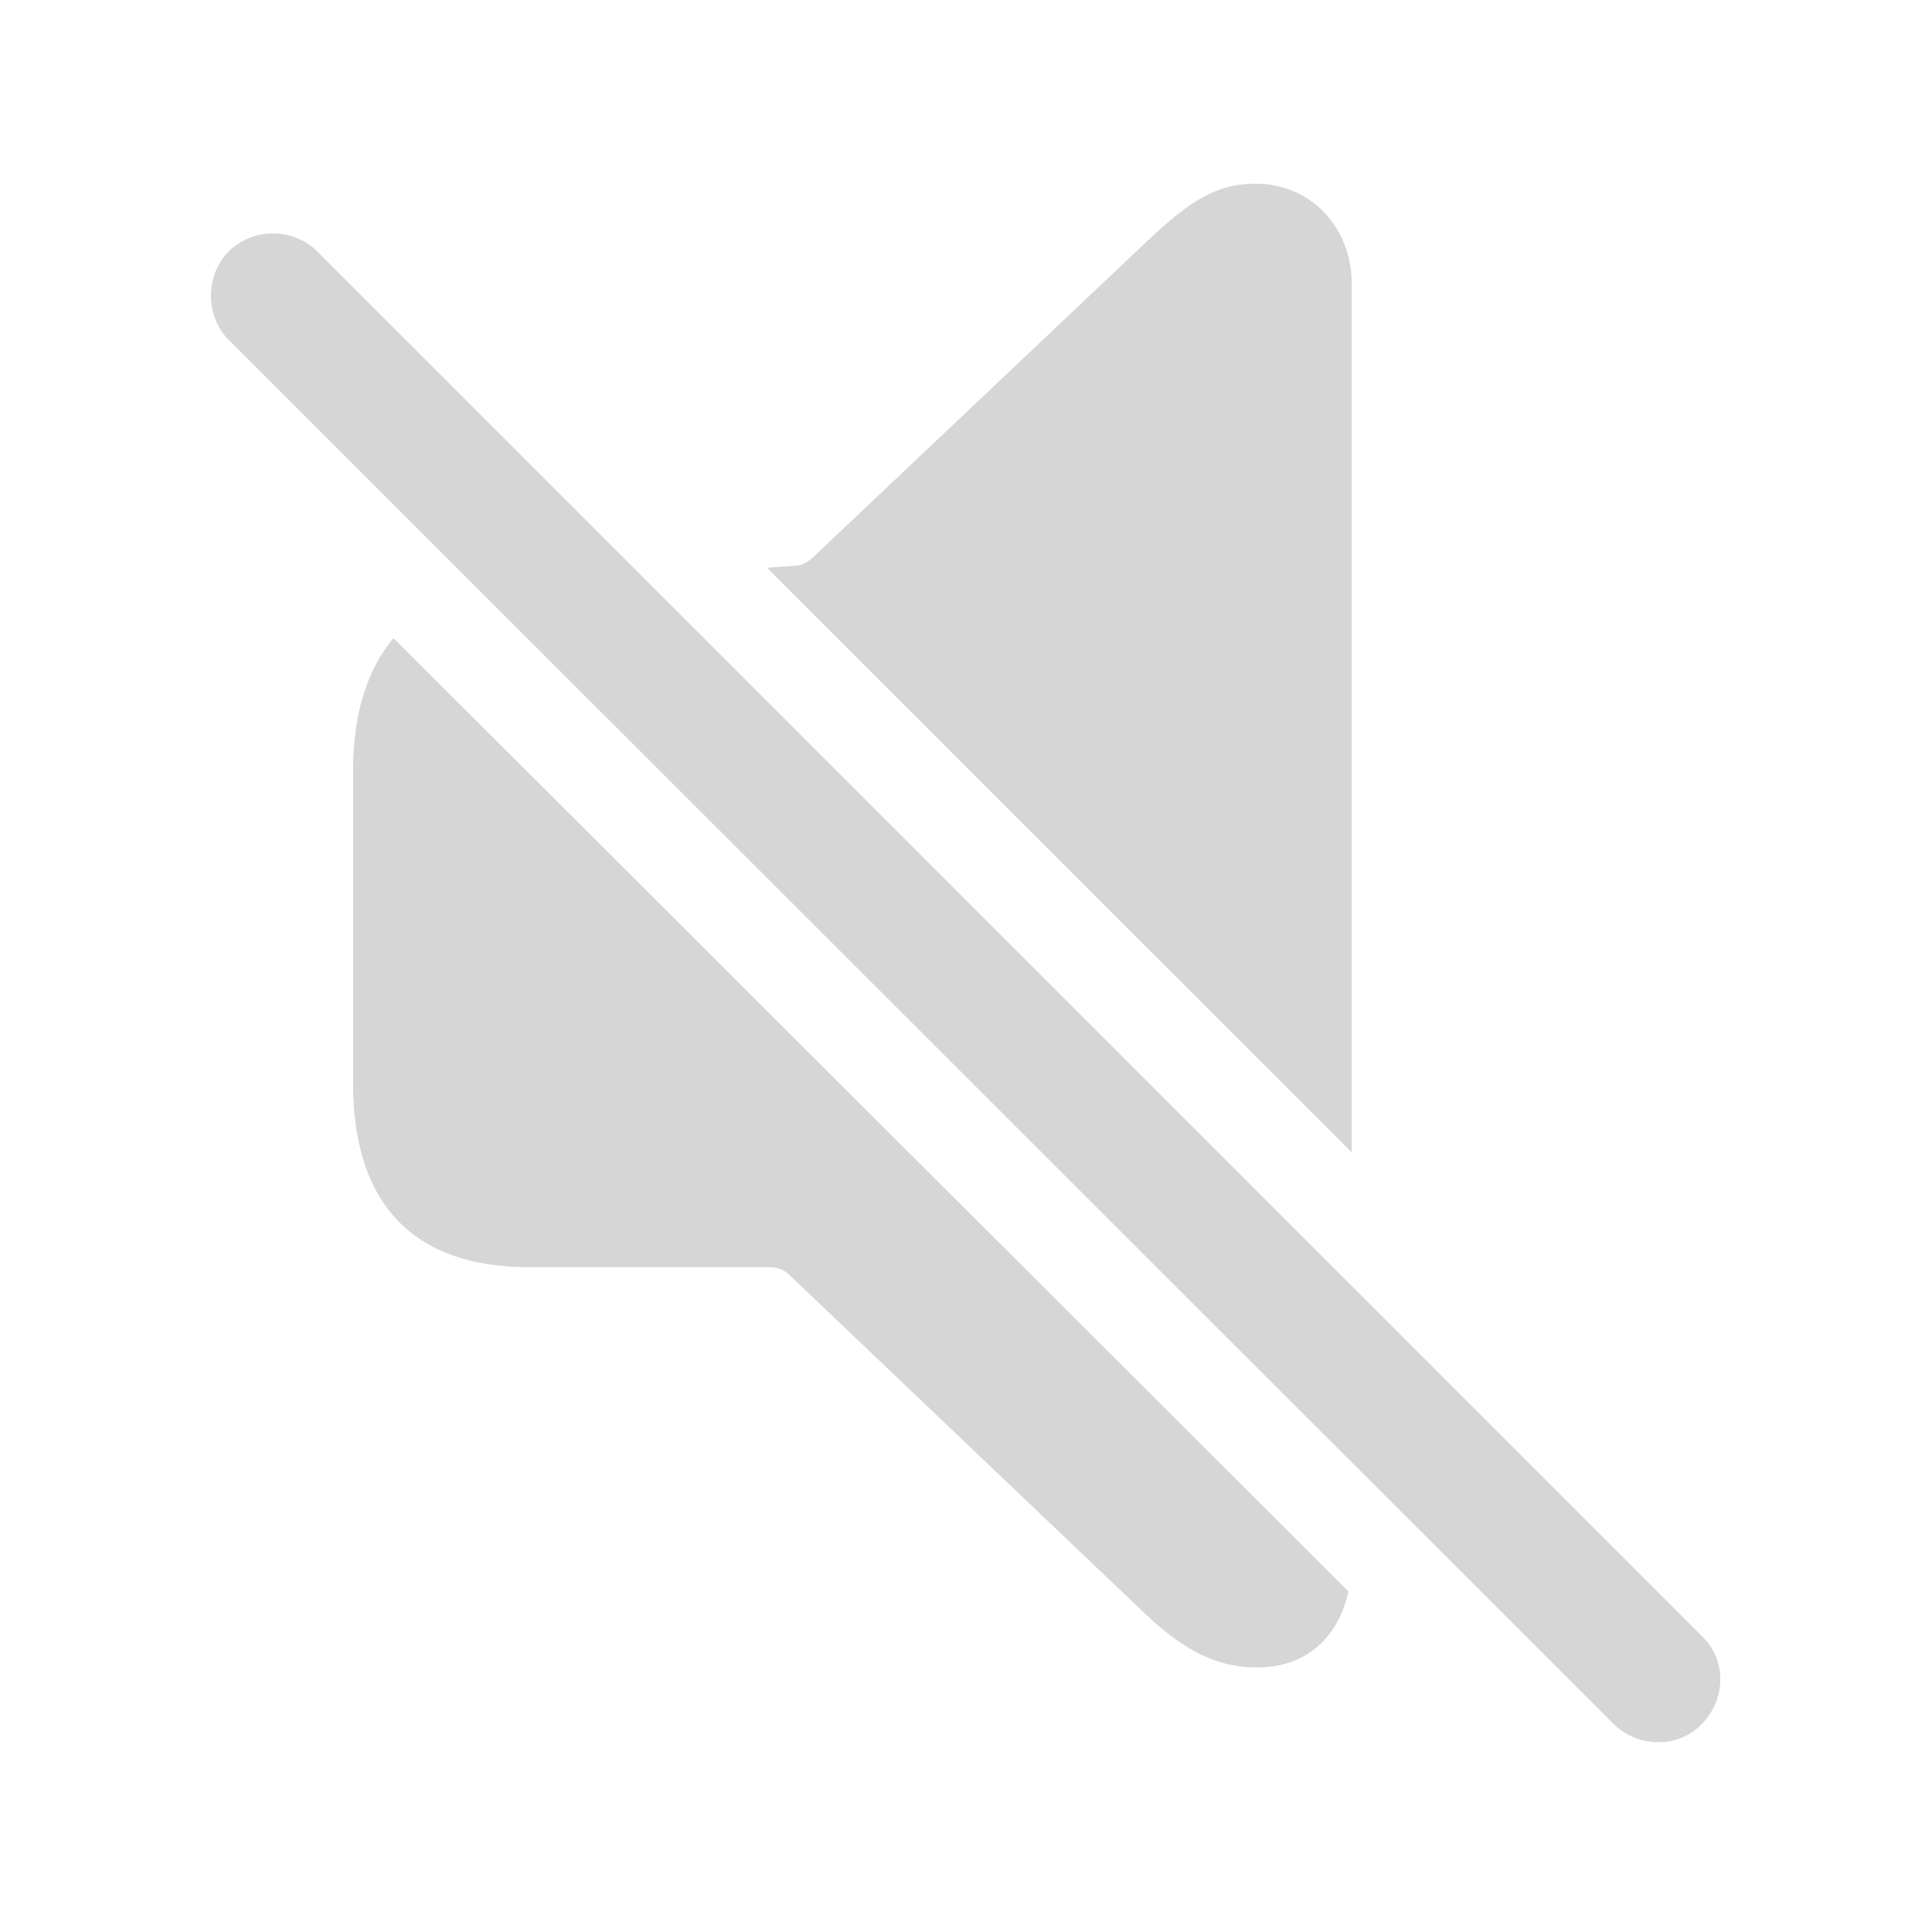
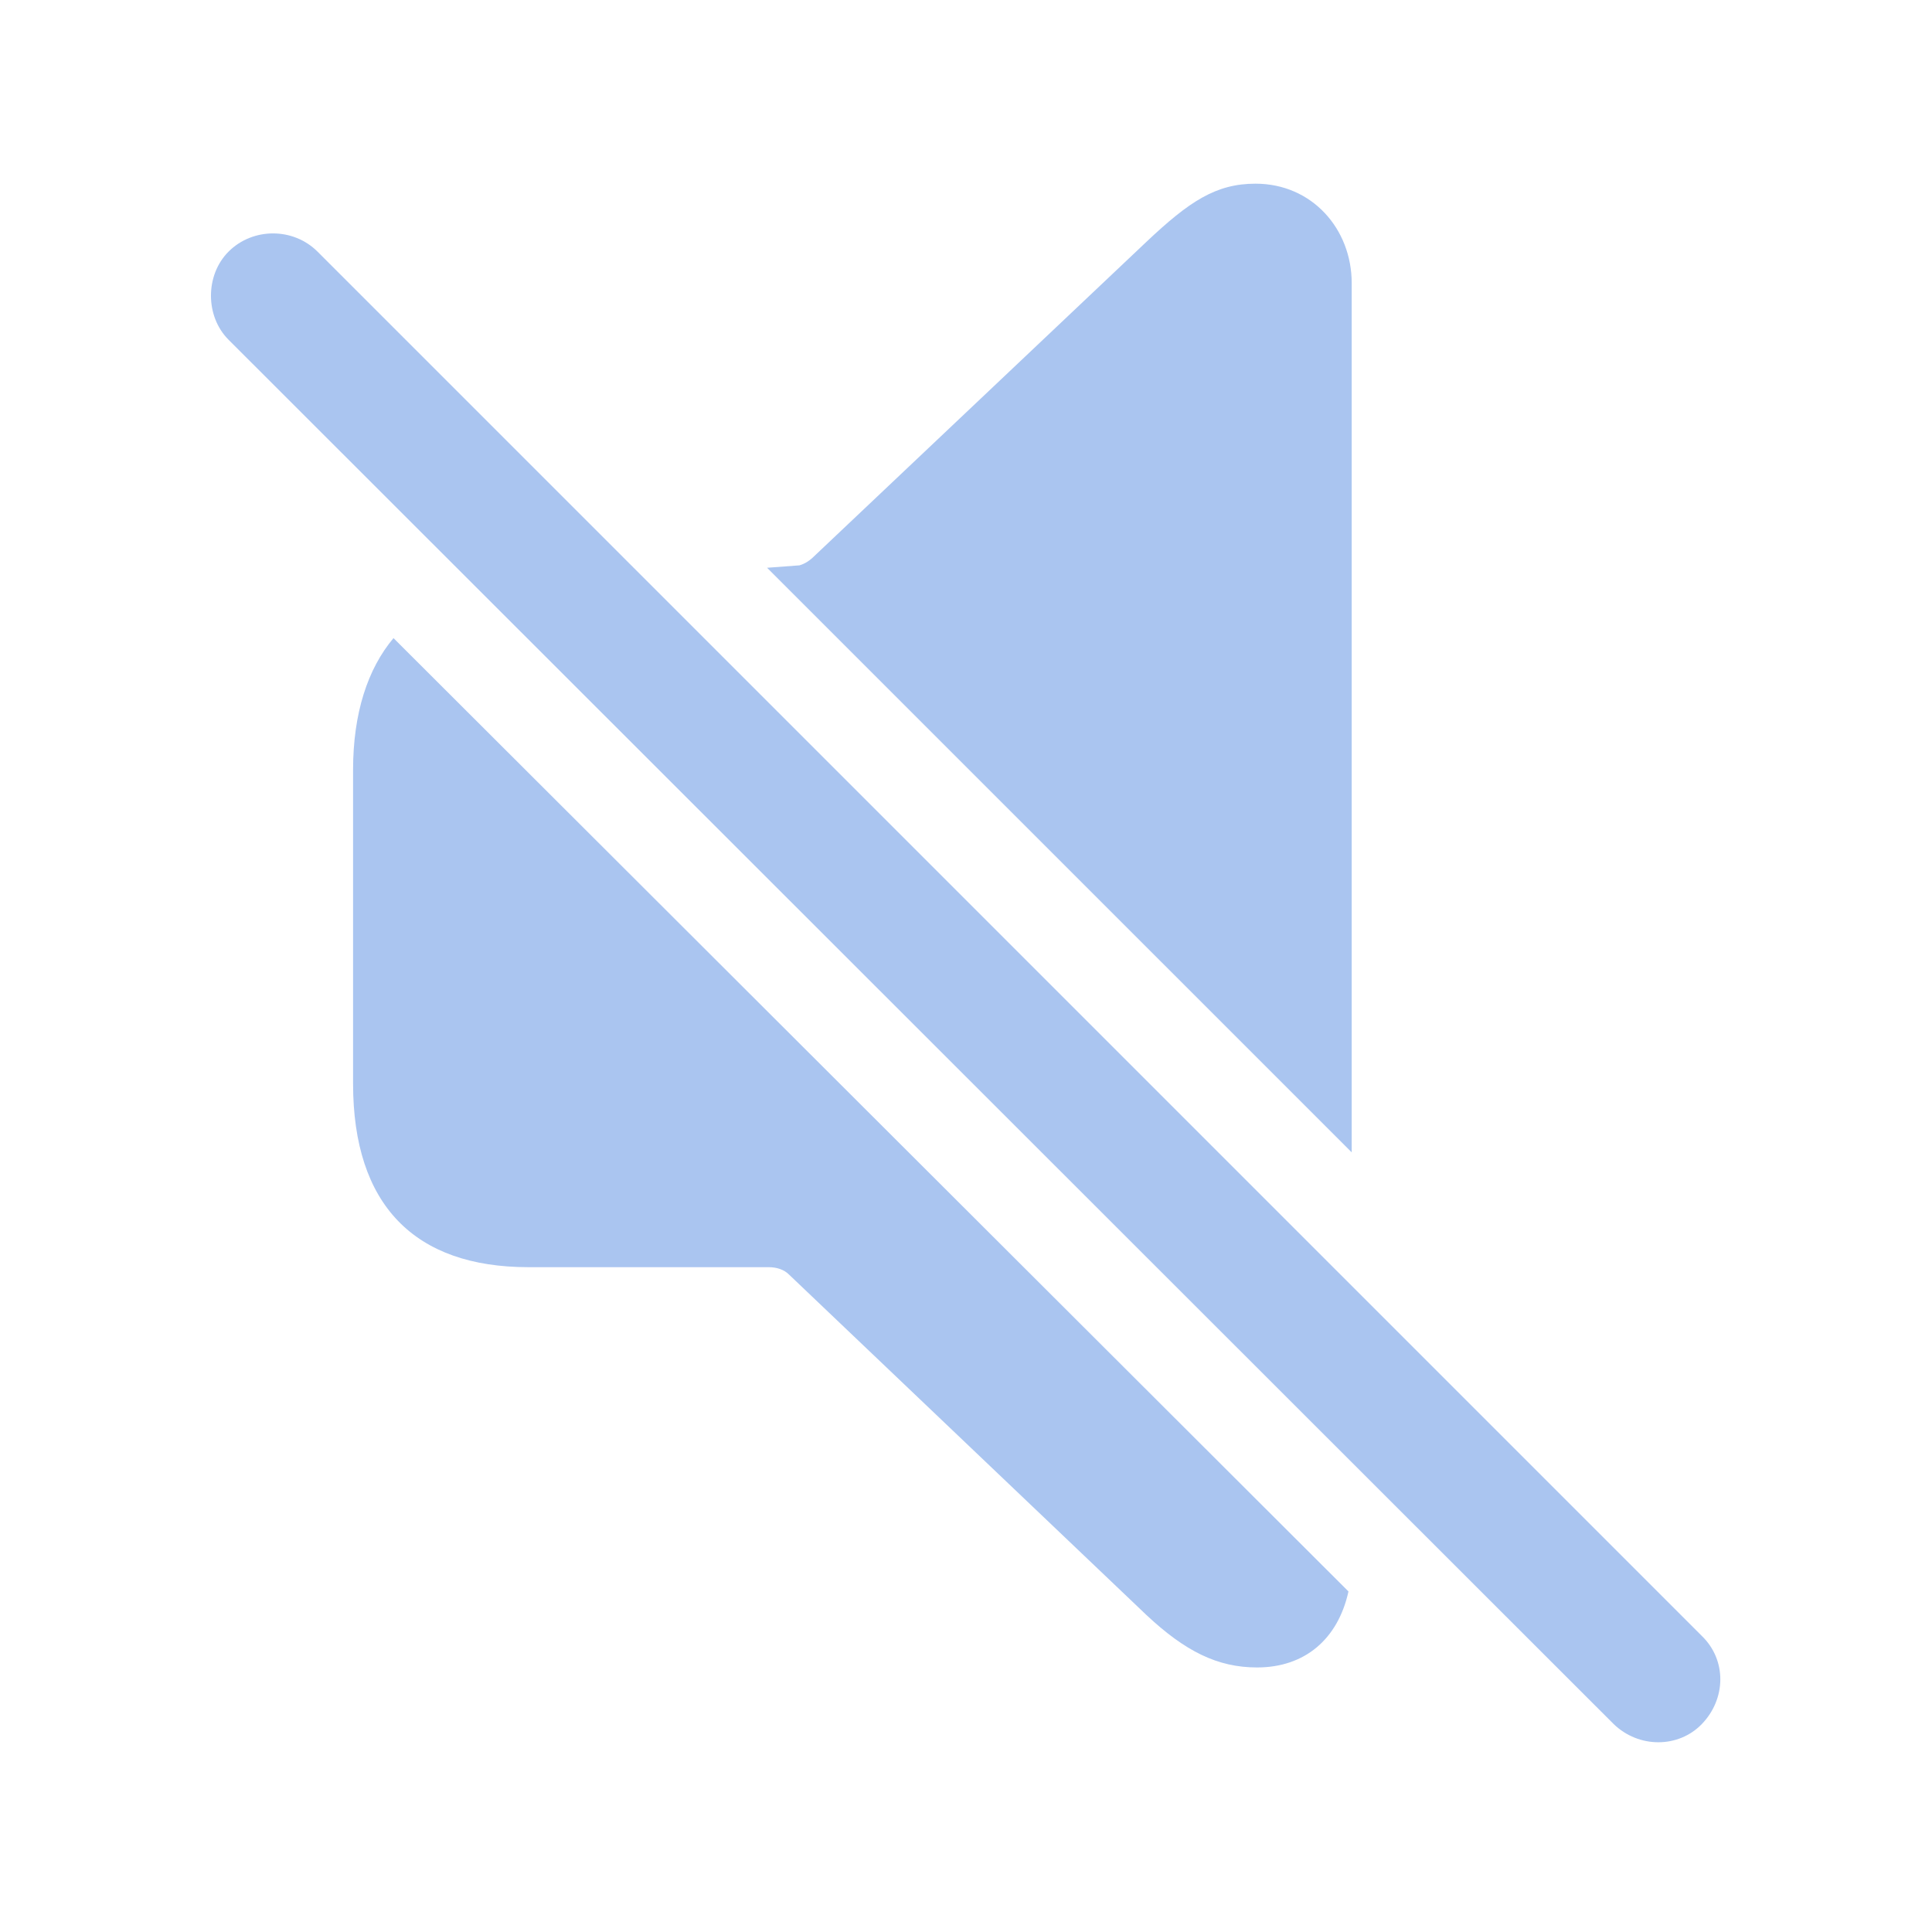
- <svg fill="#D6D6D6" width="120px" height="120px" viewBox="0 0 56 56">
+ <svg fill="#AAC5F0" width="120px" height="120px" viewBox="0 0 56 56">
  <path d="M 39.18 33.402 L 39.18 8.207 C 39.18 6.637 38.031 5.324 36.391 5.324 C 35.242 5.324 34.469 5.84 33.227 7.012 L 23.617 16.105 C 23.477 16.246 23.336 16.34 23.172 16.387 L 22.234 16.457 Z M 46.773 49.973 C 47.5 50.676 48.648 50.676 49.328 49.973 C 50.031 49.246 50.055 48.121 49.328 47.418 L 9.203 7.293 C 8.5 6.59 7.328 6.59 6.625 7.293 C 5.945 7.973 5.945 9.168 6.625 9.848 Z M 36.437 48.332 C 37.82 48.332 38.781 47.512 39.086 46.129 L 11.406 18.496 C 10.656 19.387 10.234 20.676 10.234 22.316 L 10.234 31.41 C 10.234 34.926 12.015 36.73 15.32 36.73 L 22.281 36.73 C 22.515 36.73 22.727 36.801 22.867 36.941 L 33.227 46.809 C 34.352 47.863 35.289 48.332 36.437 48.332 Z" />
</svg>
